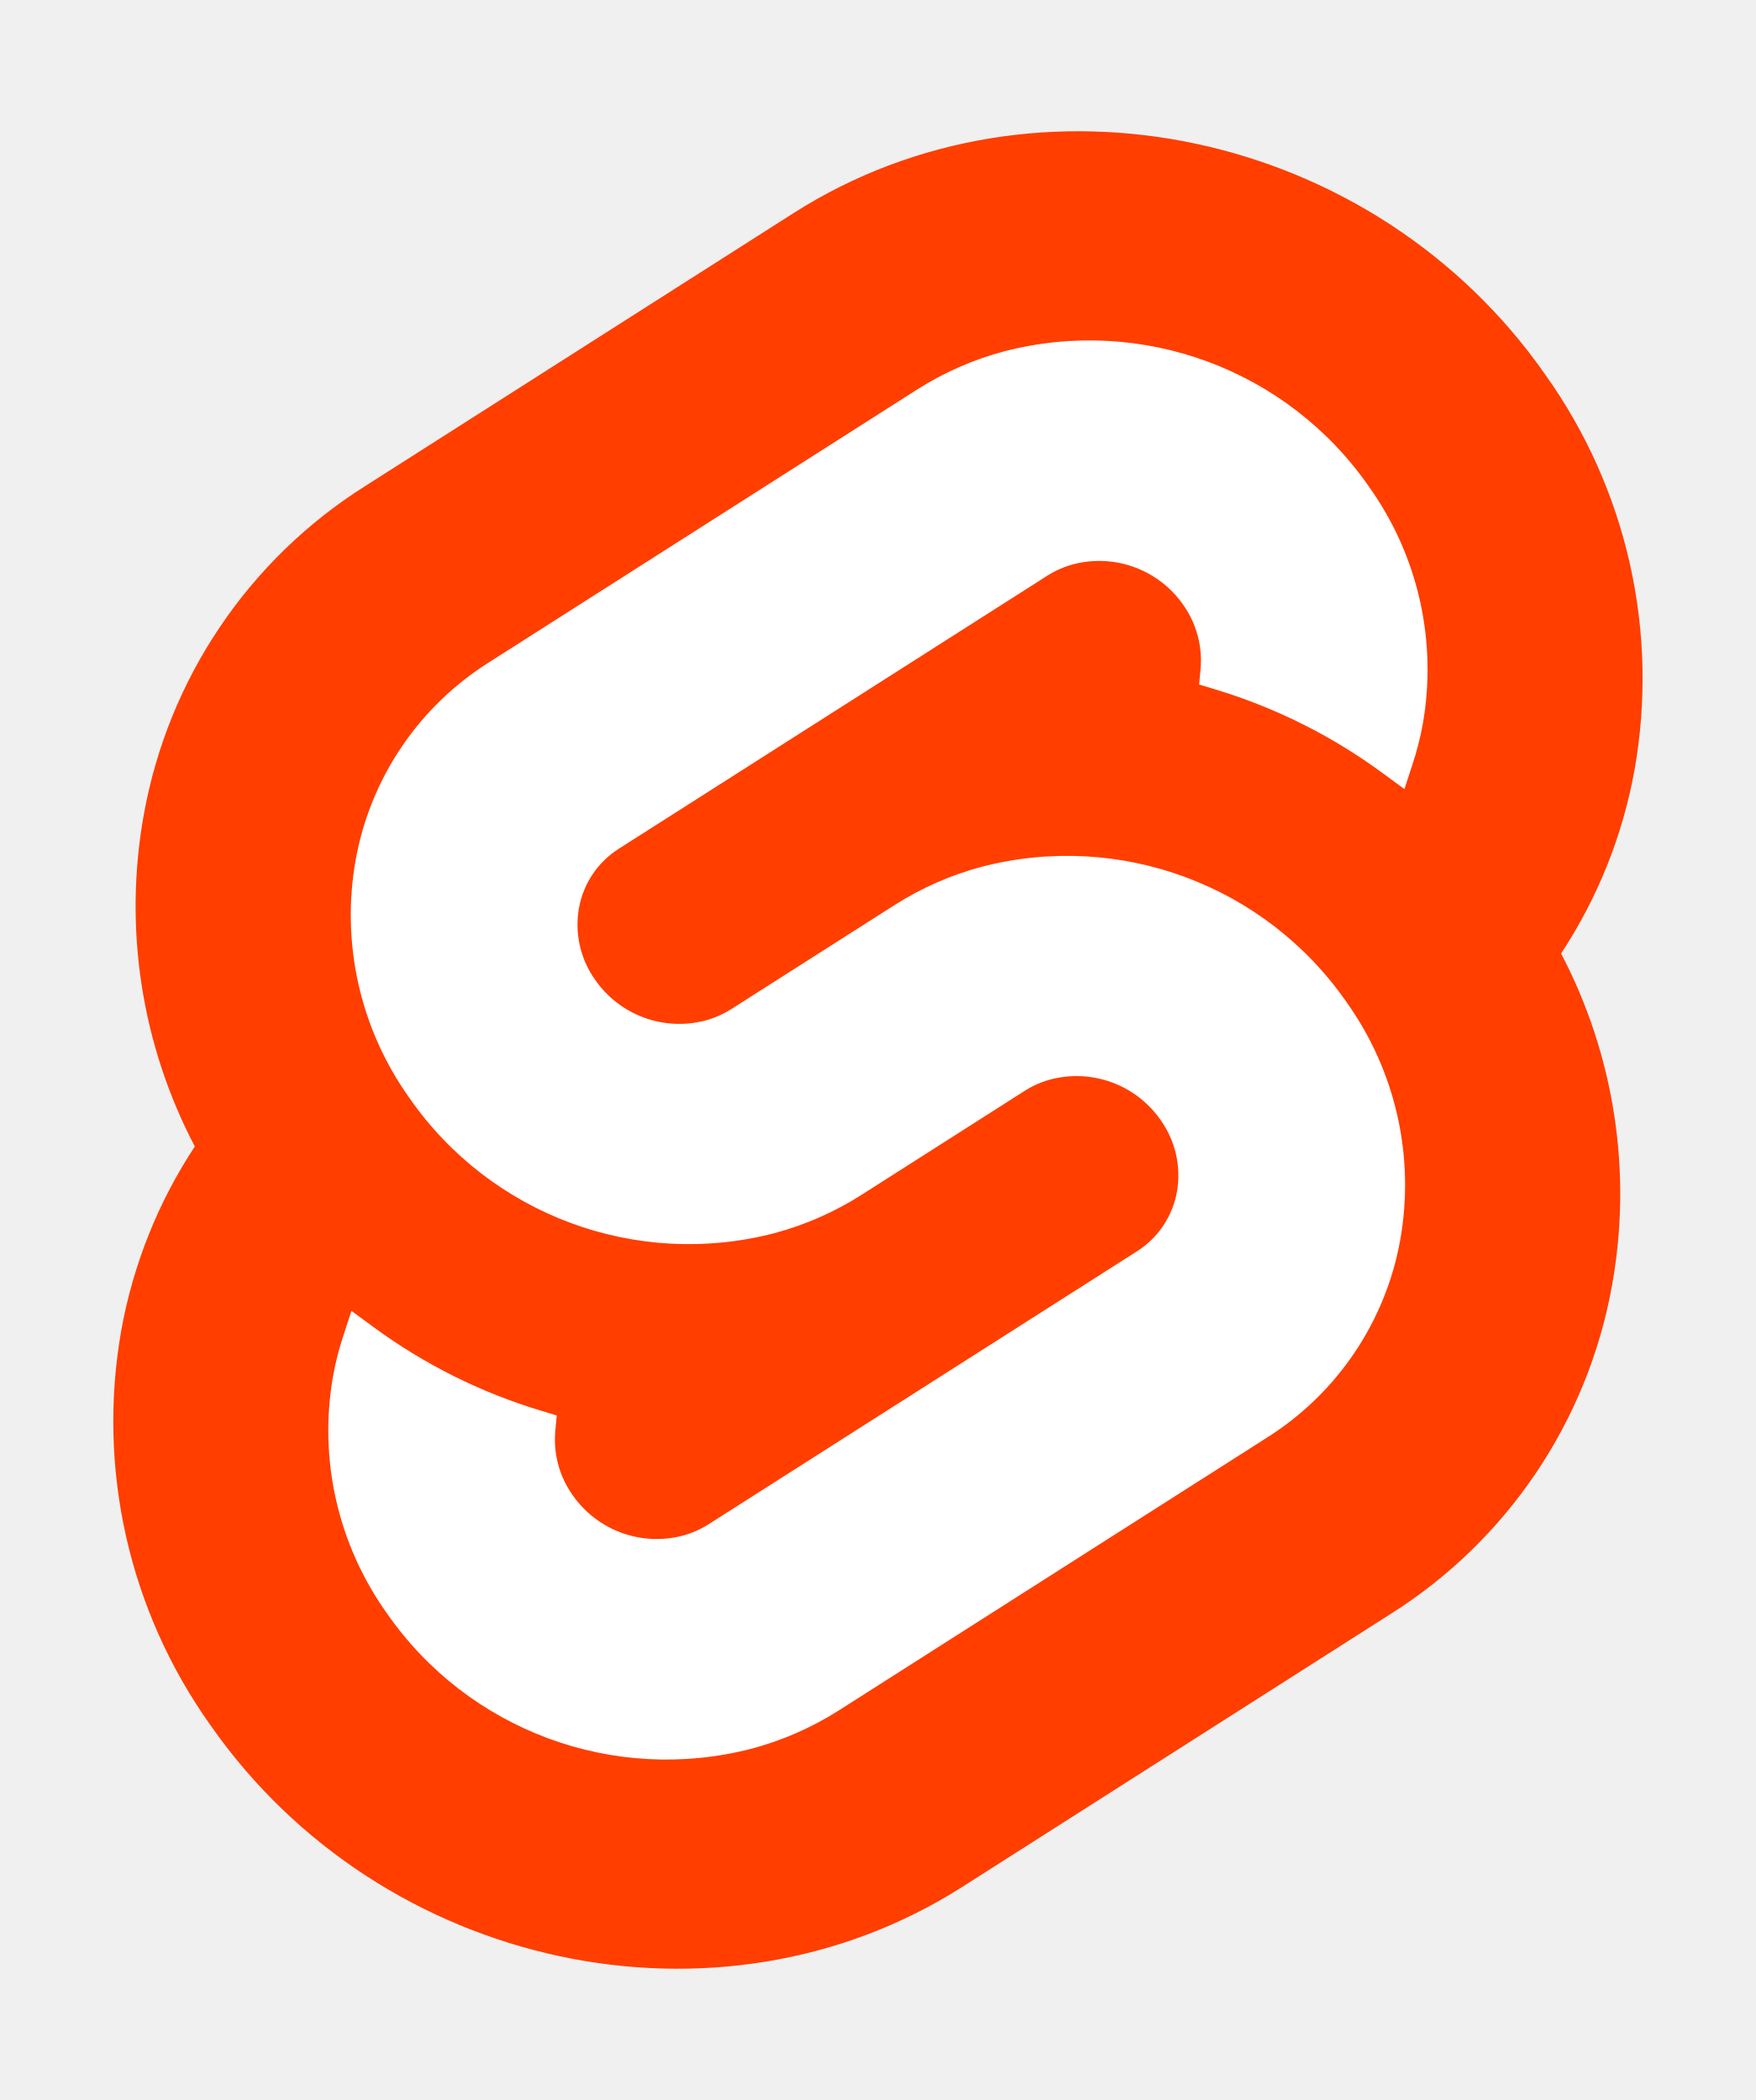
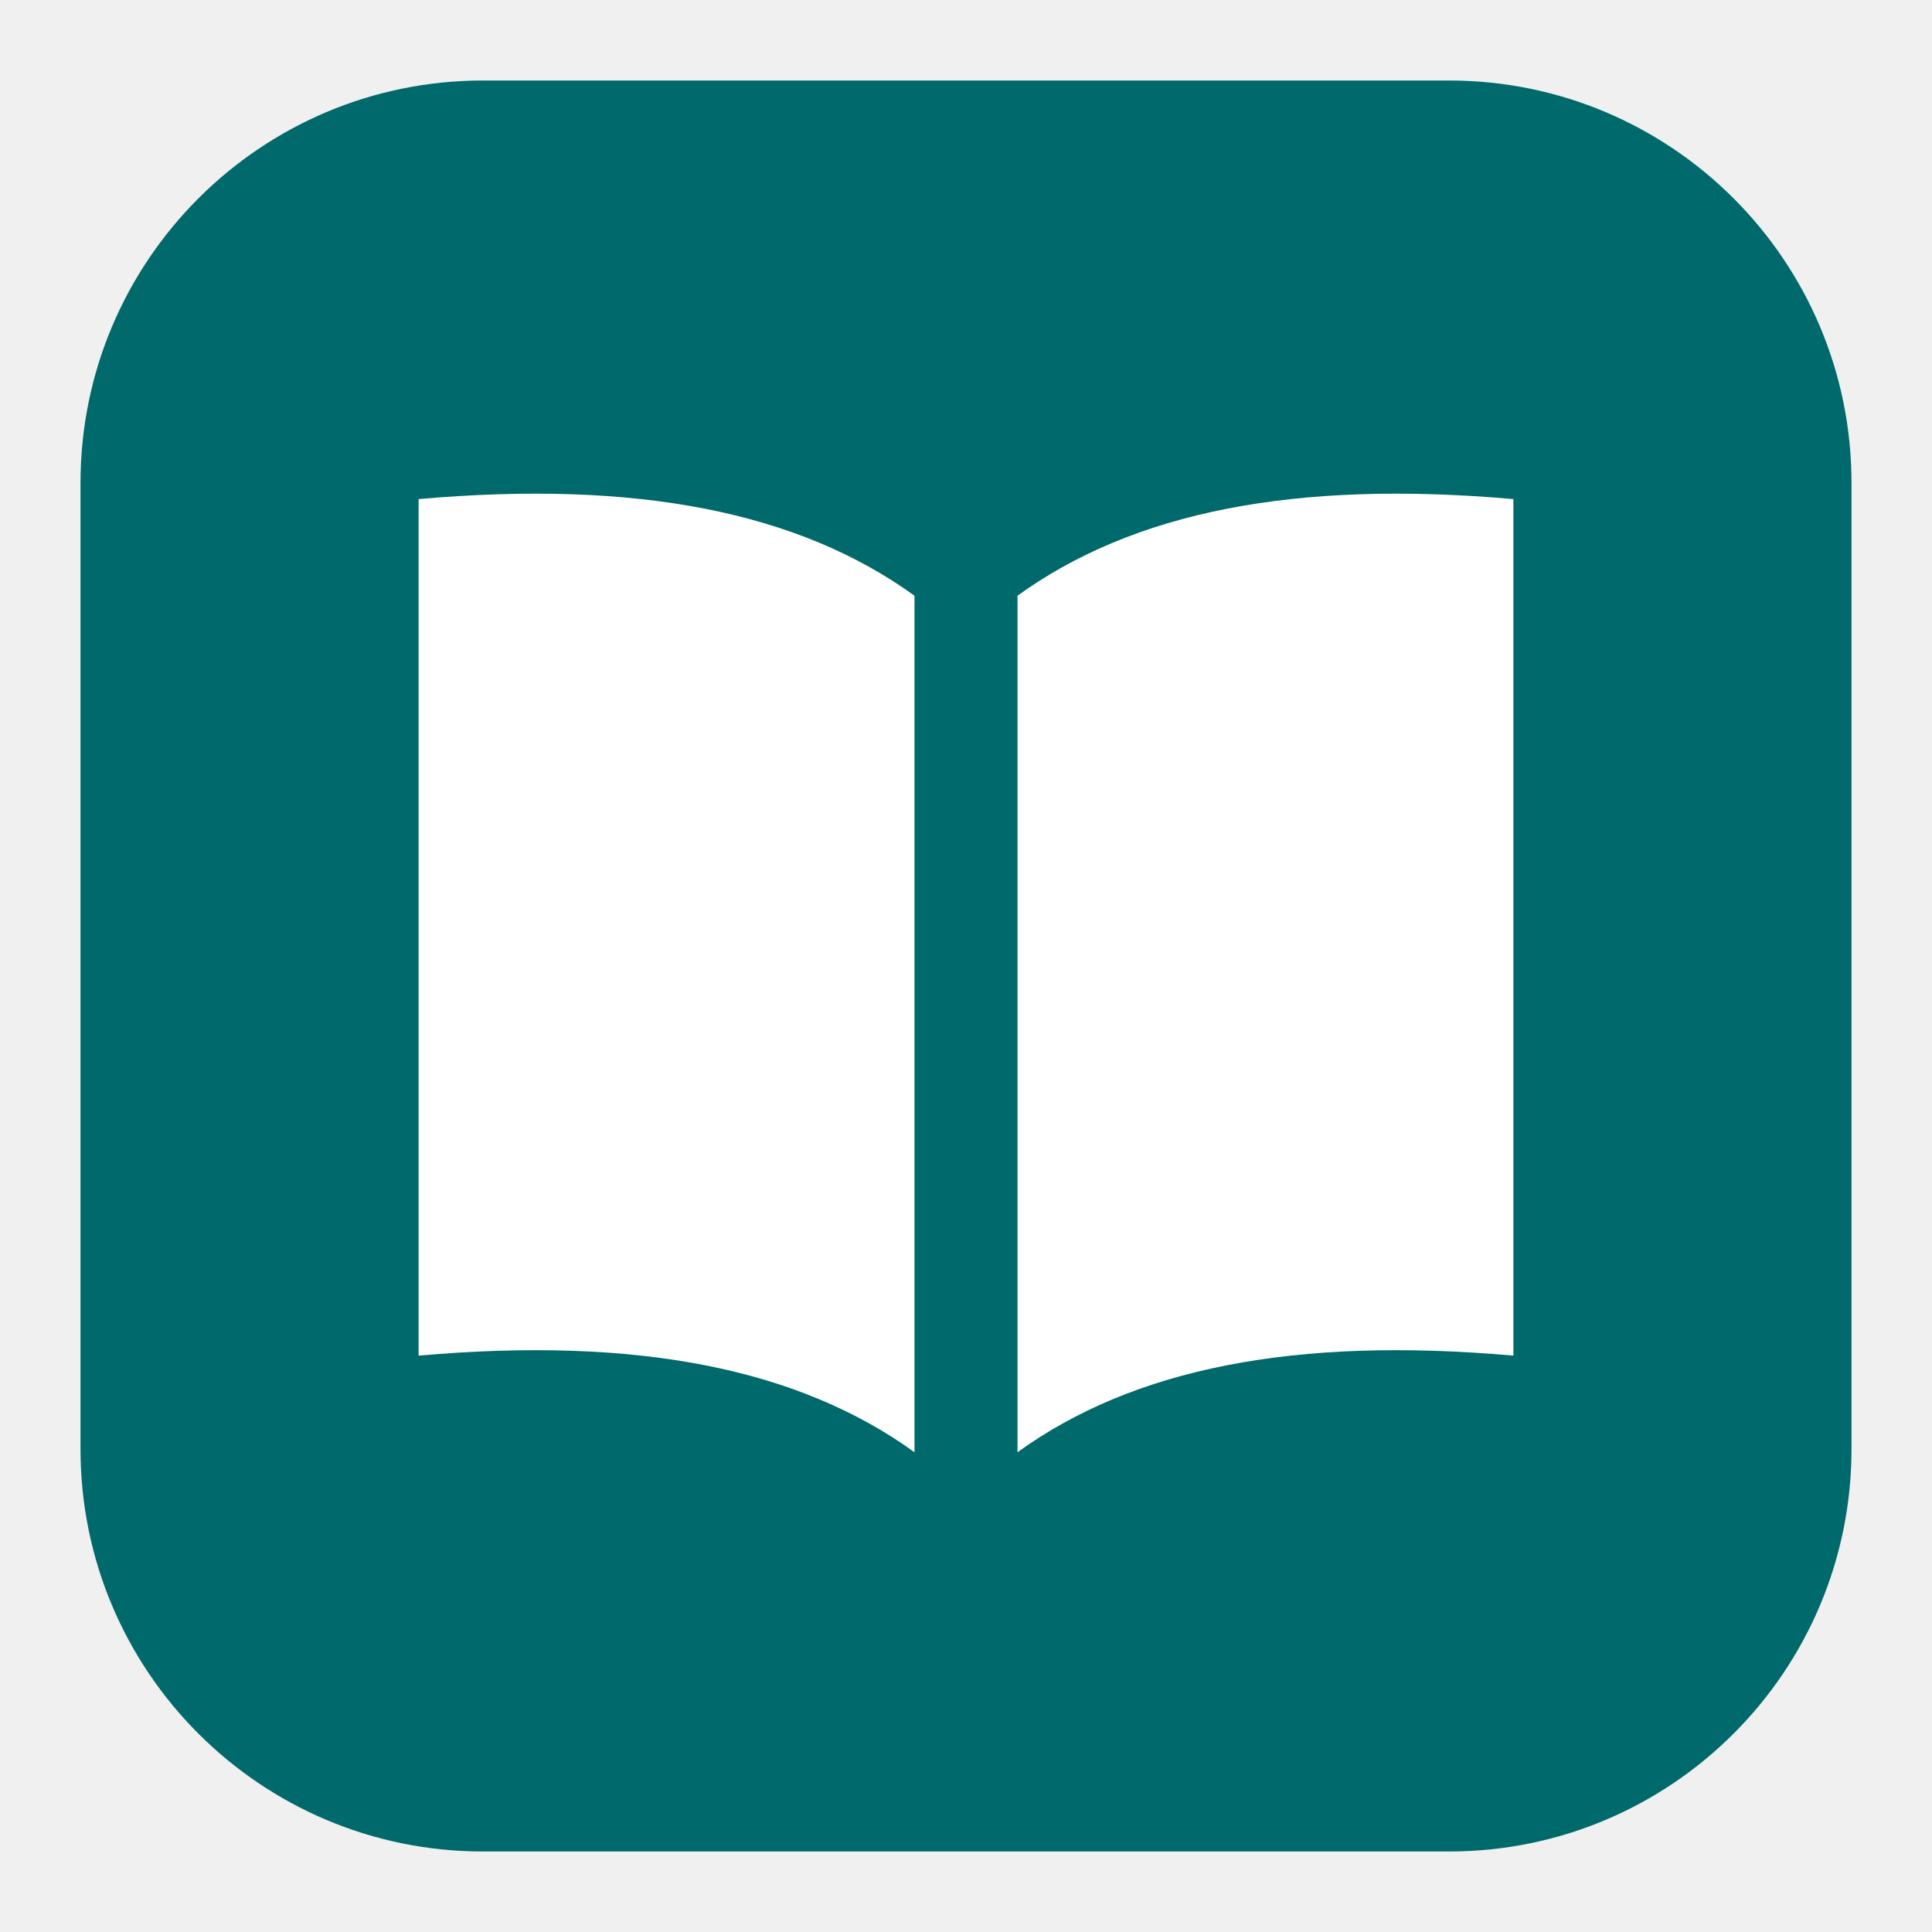
- <svg xmlns="http://www.w3.org/2000/svg" width="107" height="128" viewBox="0 0 107 128">
-   <path d="M94.157 22.819c-10.4-14.885-30.94-19.297-45.792-9.835L22.282 29.608A29.92 29.92 0 0 0 8.764 49.65a31.5 31.5 0 0 0 3.108 20.231 30 30 0 0 0-4.477 11.183 31.9 31.9 0 0 0 5.448 24.116c10.402 14.887 30.942 19.297 45.791 9.835l26.083-16.624A29.92 29.92 0 0 0 98.235 78.35a31.53 31.53 0 0 0-3.105-20.232 30 30 0 0 0 4.474-11.182 31.88 31.88 0 0 0-5.447-24.116" style="fill:#ff3e00" />
-   <path d="M45.817 106.582a20.72 20.72 0 0 1-22.237-8.243 19.17 19.17 0 0 1-3.277-14.503 18 18 0 0 1 .624-2.435l.49-1.498 1.337.981a33.6 33.6 0 0 0 10.203 5.098l.97.294-.09.968a5.85 5.85 0 0 0 1.052 3.878 6.24 6.24 0 0 0 6.695 2.485 5.8 5.8 0 0 0 1.603-.704L69.27 76.28a5.43 5.43 0 0 0 2.45-3.631 5.8 5.8 0 0 0-.987-4.371 6.24 6.24 0 0 0-6.698-2.487 5.7 5.7 0 0 0-1.6.704l-9.953 6.345a19 19 0 0 1-5.296 2.326 20.72 20.72 0 0 1-22.237-8.243 19.17 19.17 0 0 1-3.277-14.502 17.99 17.99 0 0 1 8.13-12.052l26.081-16.623a19 19 0 0 1 5.3-2.329 20.72 20.72 0 0 1 22.237 8.243 19.17 19.17 0 0 1 3.277 14.503 18 18 0 0 1-.624 2.435l-.49 1.498-1.337-.98a33.6 33.6 0 0 0-10.203-5.1l-.97-.294.09-.968a5.86 5.86 0 0 0-1.052-3.878 6.24 6.24 0 0 0-6.696-2.485 5.8 5.8 0 0 0-1.602.704L37.73 51.72a5.42 5.42 0 0 0-2.449 3.63 5.79 5.79 0 0 0 .986 4.372 6.24 6.24 0 0 0 6.698 2.486 5.8 5.8 0 0 0 1.602-.704l9.952-6.342a19 19 0 0 1 5.295-2.328 20.72 20.72 0 0 1 22.237 8.242 19.17 19.17 0 0 1 3.277 14.503 18 18 0 0 1-8.13 12.053l-26.081 16.622a19 19 0 0 1-5.3 2.328" style="fill:#fff" />
+ <svg xmlns="http://www.w3.org/2000/svg" viewBox="0 0 24 24">
+   <rect x="1" y="1" width="22" height="22" rx="5" fill="#00696B" />
+   <g transform="translate(2.4 2.12) scale(0.8)">
+     <path fill="#ffffff" d="M11.2 6.6C9.4 5.3 6.9 4.8 3.5 5.1V18.4C6.9 18.1 9.4 18.6 11.2 19.9Z" />
+     <path fill="#ffffff" d="M12.8 6.6C14.6 5.3 17.1 4.8 20.5 5.1V18.4C17.1 18.1 14.6 18.6 12.8 19.9Z" />
+   </g>
</svg>
